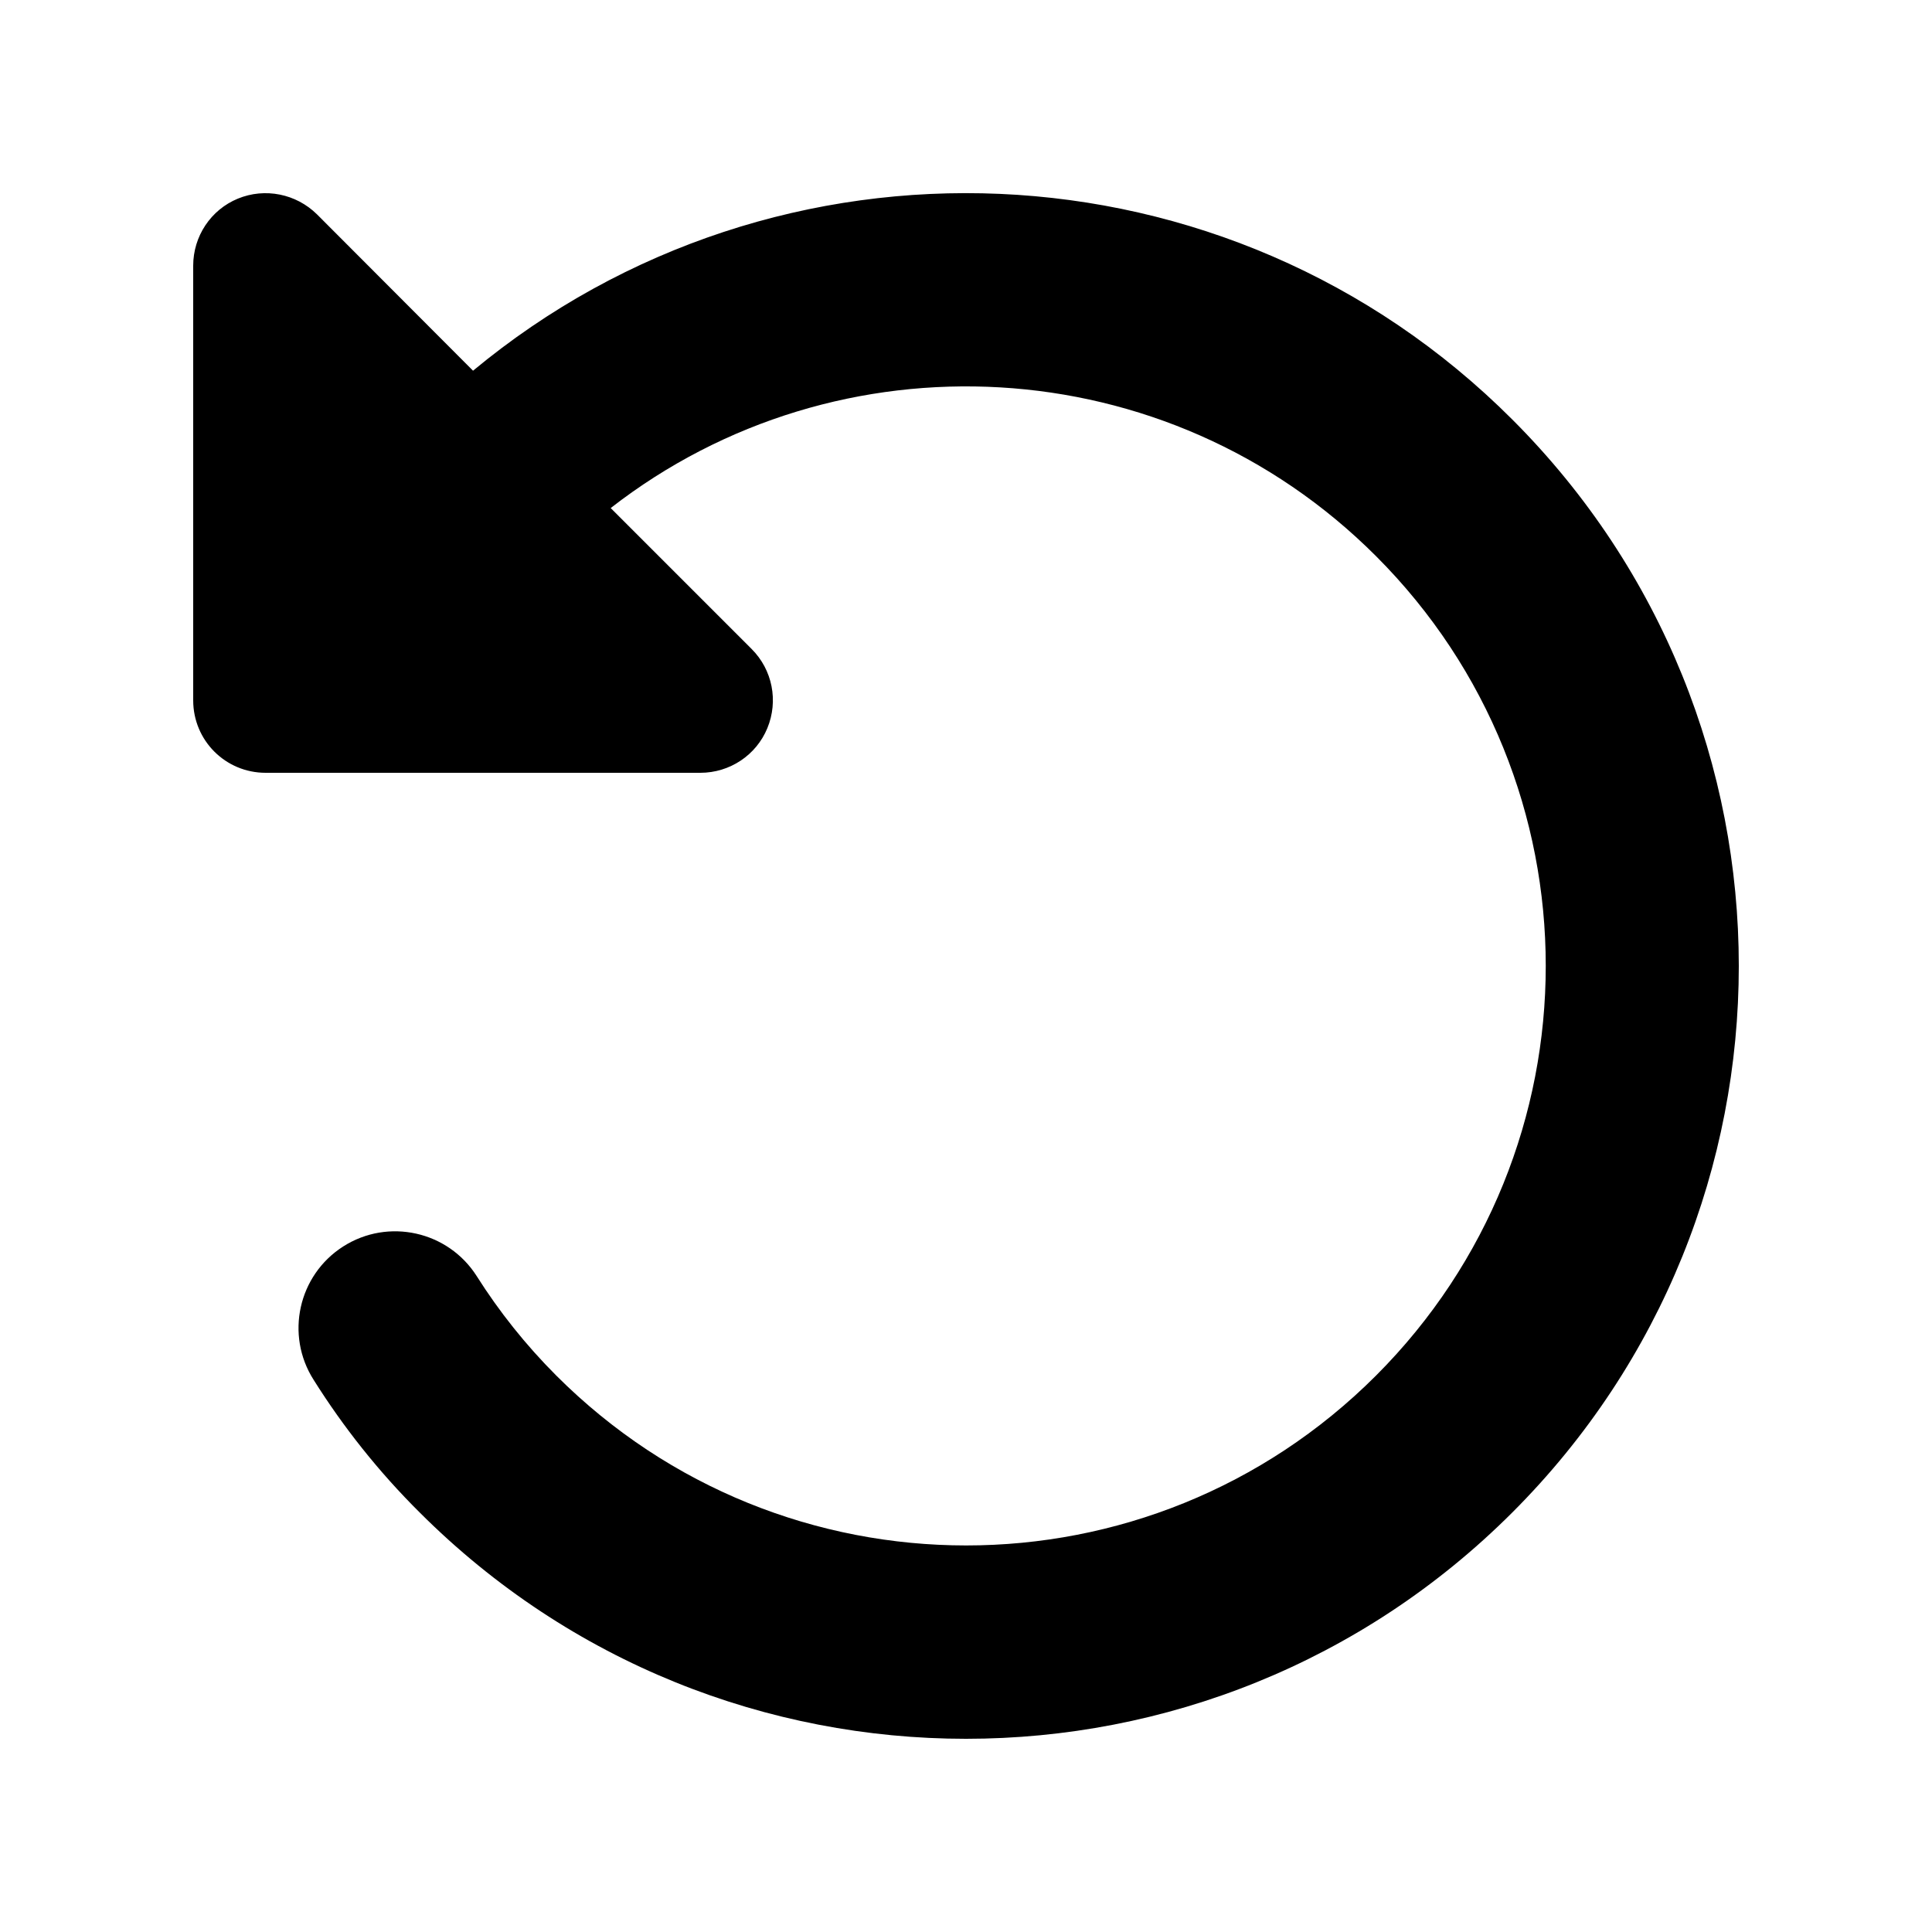
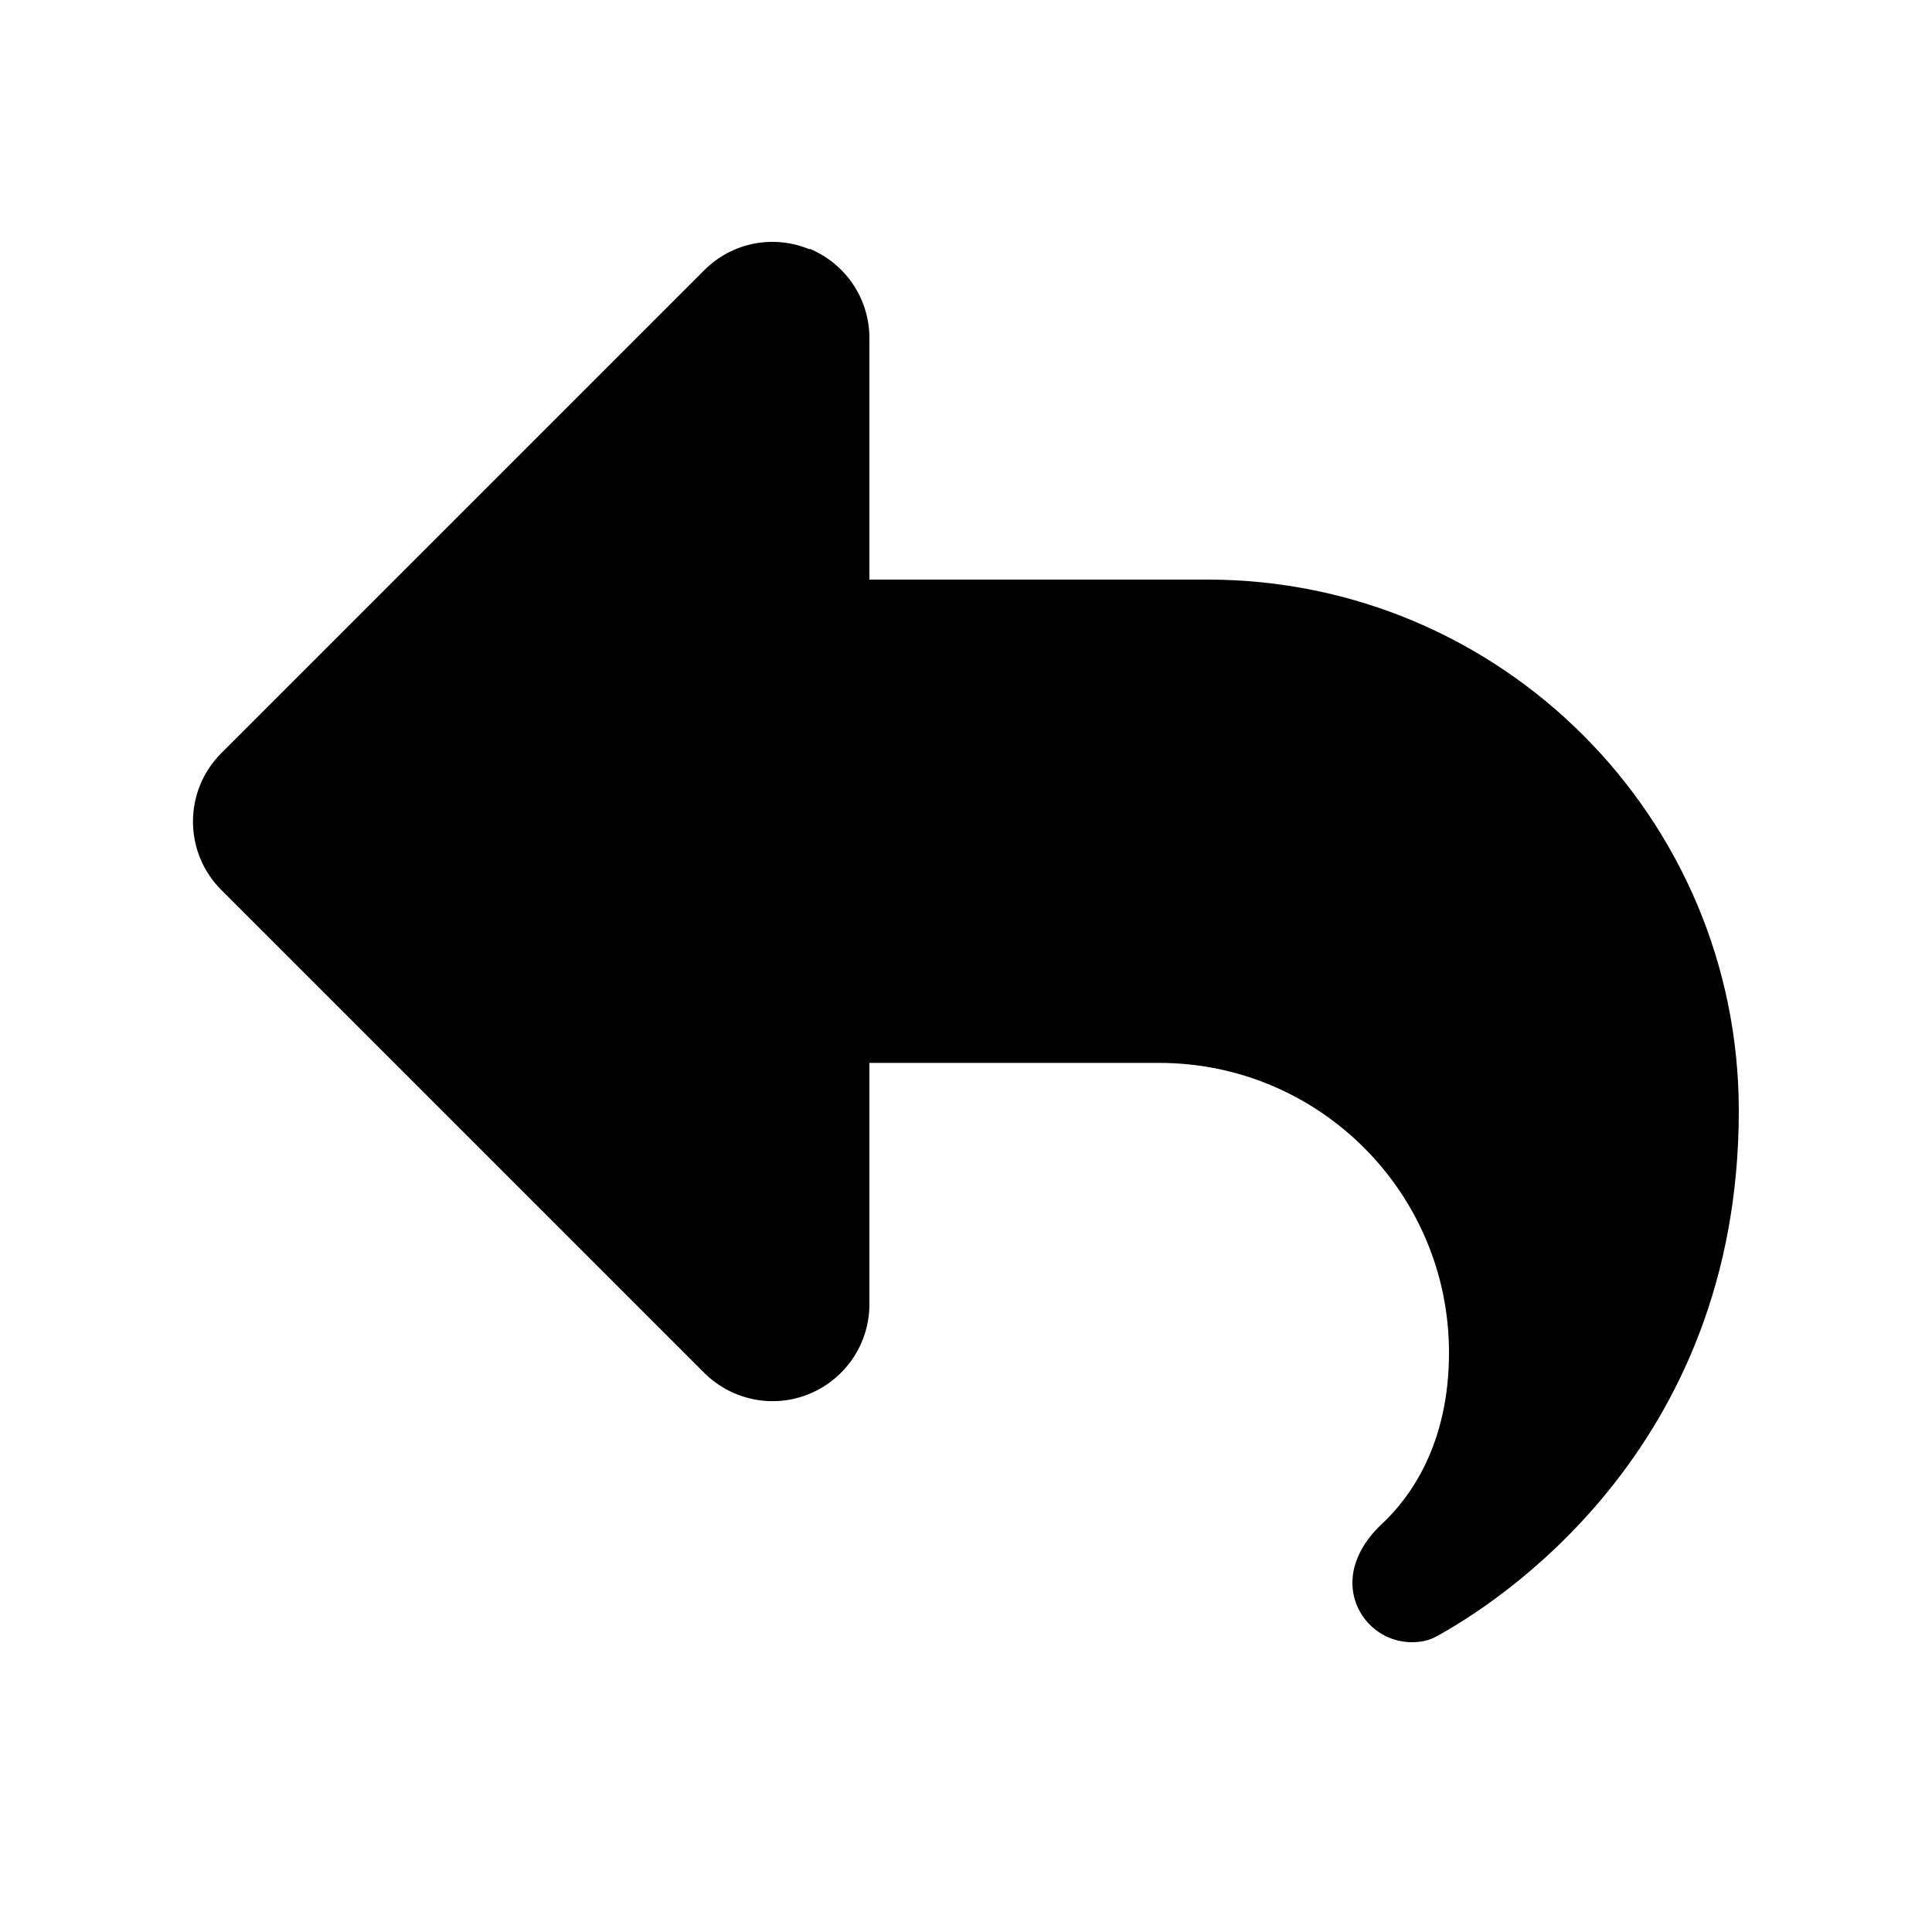
<svg xmlns="http://www.w3.org/2000/svg" viewBox="0 0 640 640">
-   <path d="M88 256L232 256C241.7 256 250.5 250.2 254.2 241.2C257.9 232.2 255.9 221.9 249 215L202.3 168.3C277.6 109.7 386.6 115 455.8 184.2C530.8 259.2 530.8 380.7 455.8 455.7C380.8 530.7 259.3 530.7 184.3 455.7C174.1 445.5 165.3 434.4 157.9 422.7C148.4 407.8 128.6 403.4 113.7 412.9C98.8 422.4 94.4 442.2 103.9 457.1C113.7 472.7 125.4 487.5 139 501C239 601 401 601 501 501C601 401 601 239 501 139C406.8 44.7 257.3 39.3 156.7 122.8L105 71C98.1 64.2 87.8 62.1 78.8 65.8C69.8 69.5 64 78.3 64 88L64 232C64 245.3 74.7 256 88 256z" />
+   <path d="M268.2 82.4C280.2 87.4 288 99 288 112L288 192L400 192C497.2 192 576 270.8 576 368C576 481.3 494.5 531.9 475.8 542.1C473.3 543.5 470.5 544 467.7 544C456.8 544 448 535.1 448 524.3C448 516.8 452.3 509.9 457.8 504.8C467.2 496 480 478.4 480 448.1C480 395.1 437 352.1 384 352.1L288 352.1L288 432.1C288 445 280.2 456.7 268.2 461.7C256.2 466.7 242.5 463.9 233.3 454.8L73.3 294.8C60.8 282.3 60.8 262 73.3 249.5L233.3 89.5C242.5 80.3 256.2 77.6 268.2 82.6z" />
</svg>
